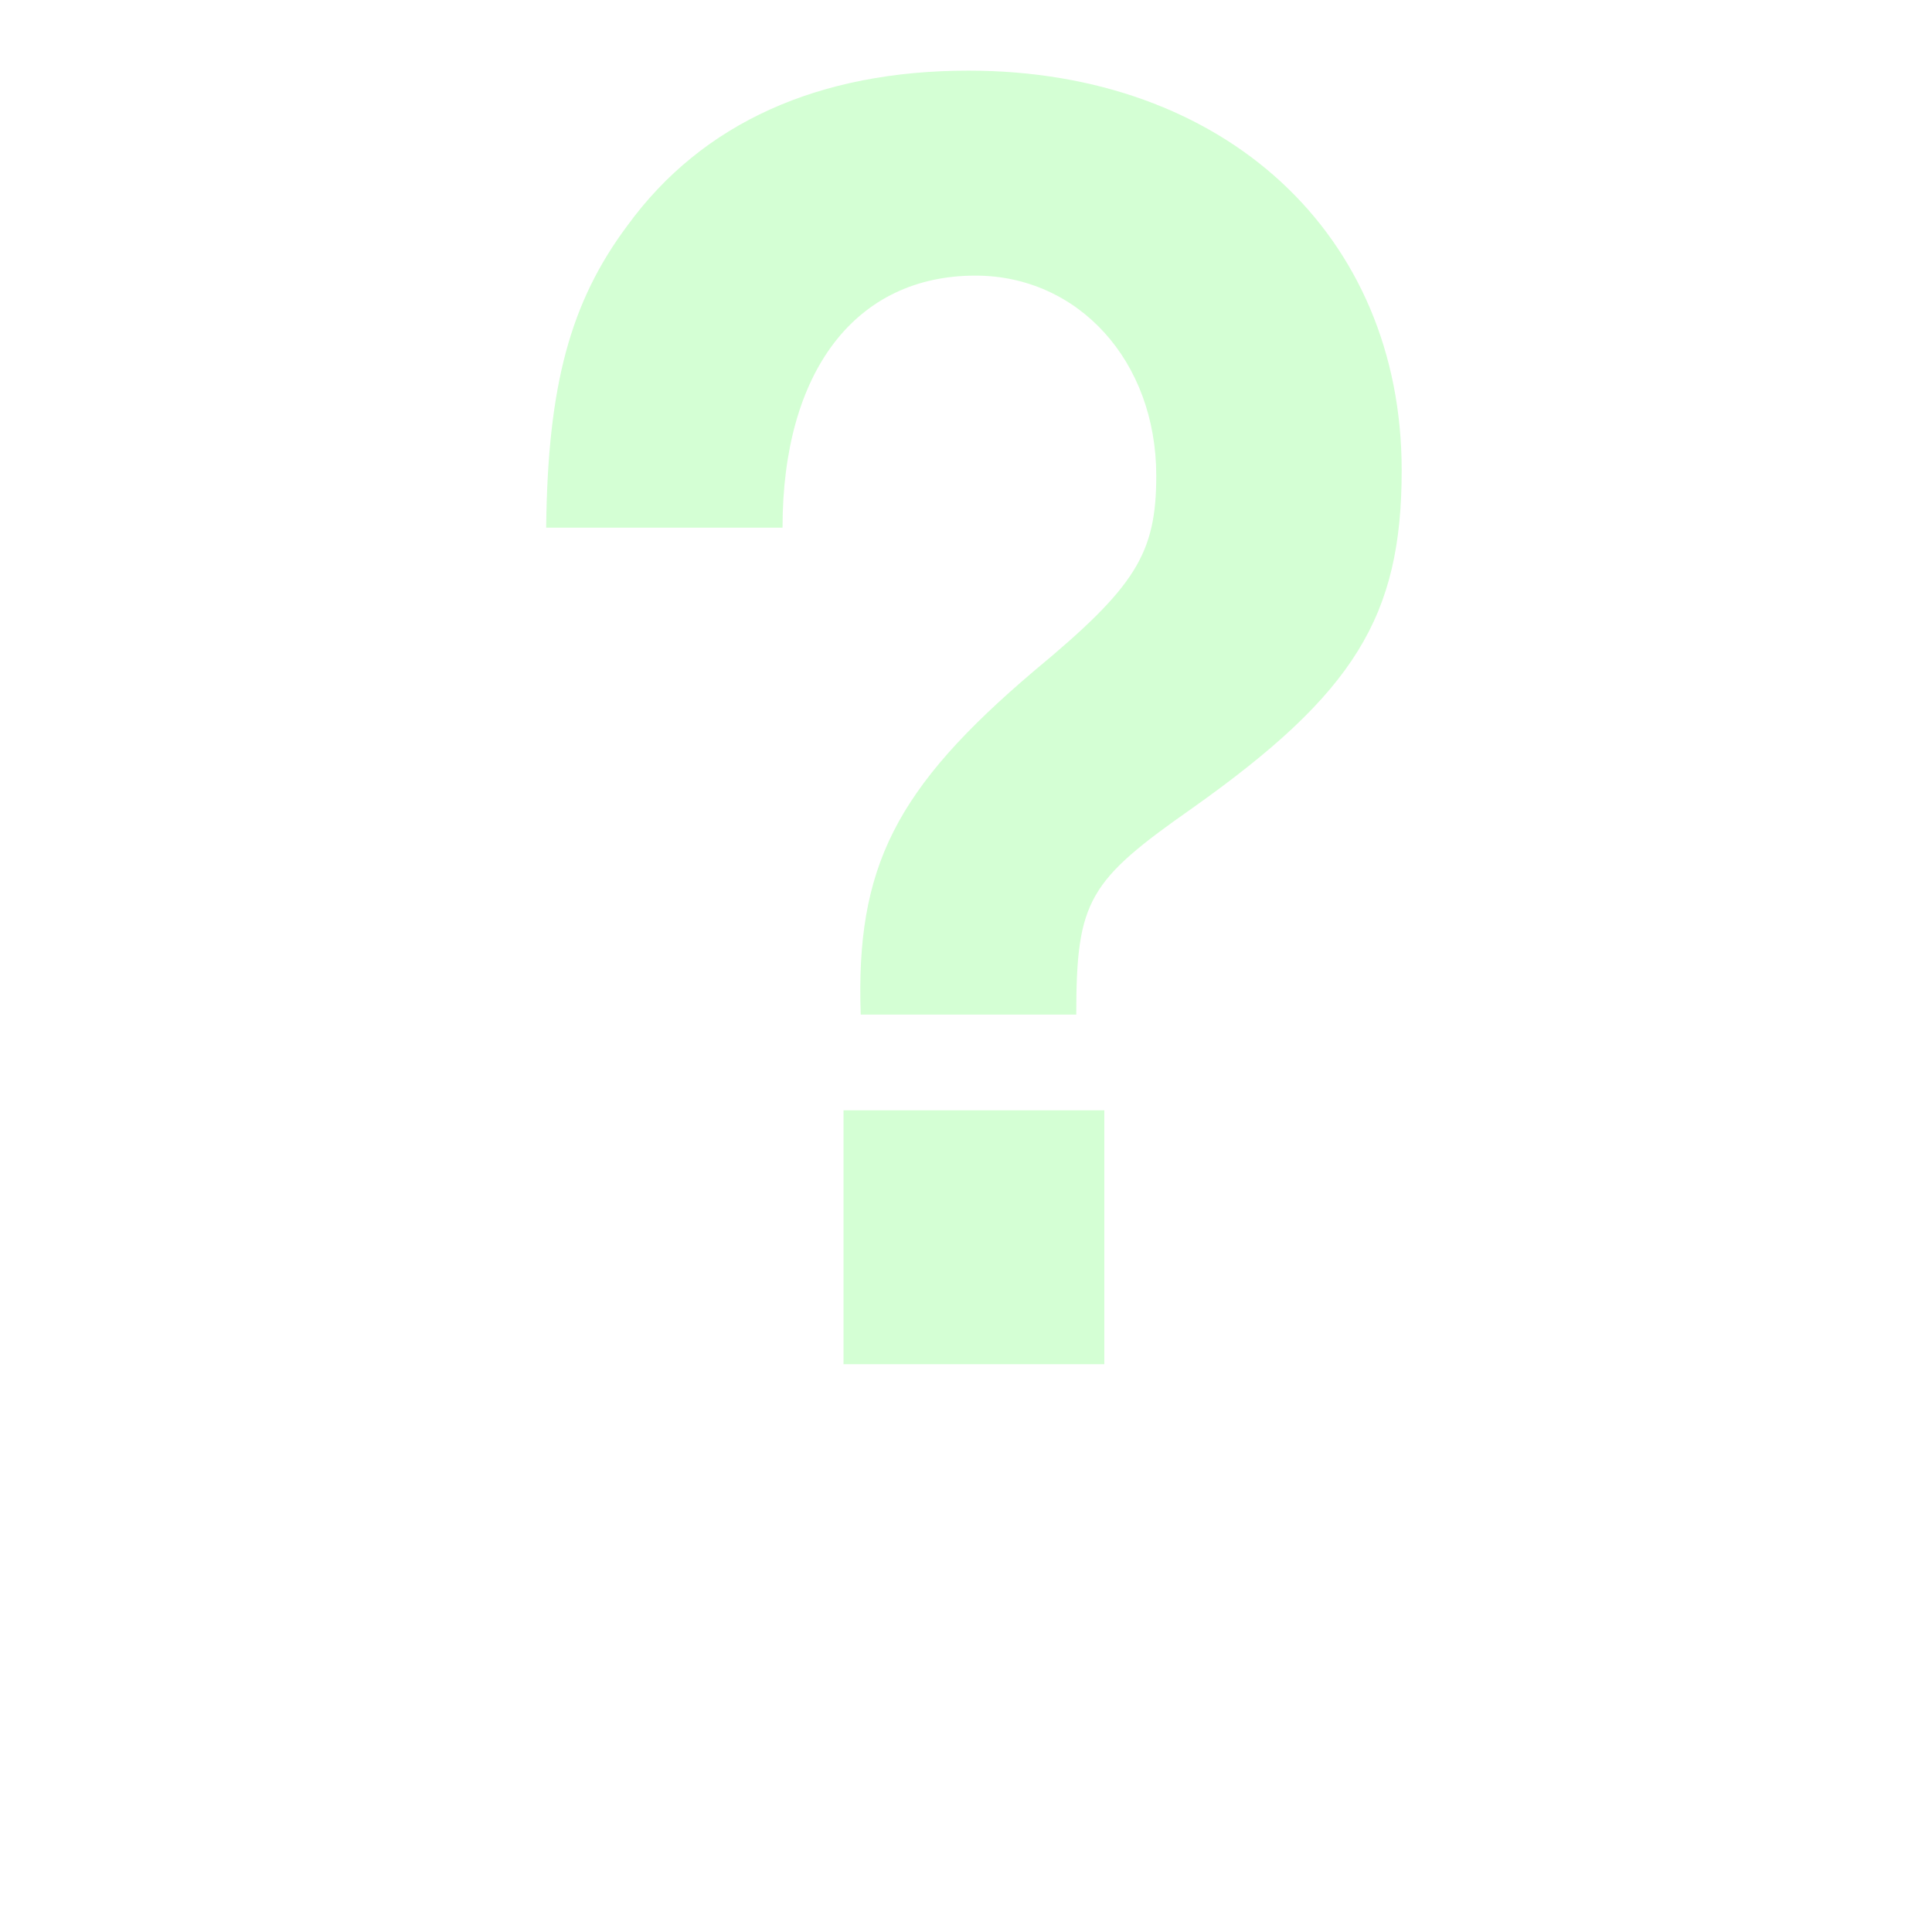
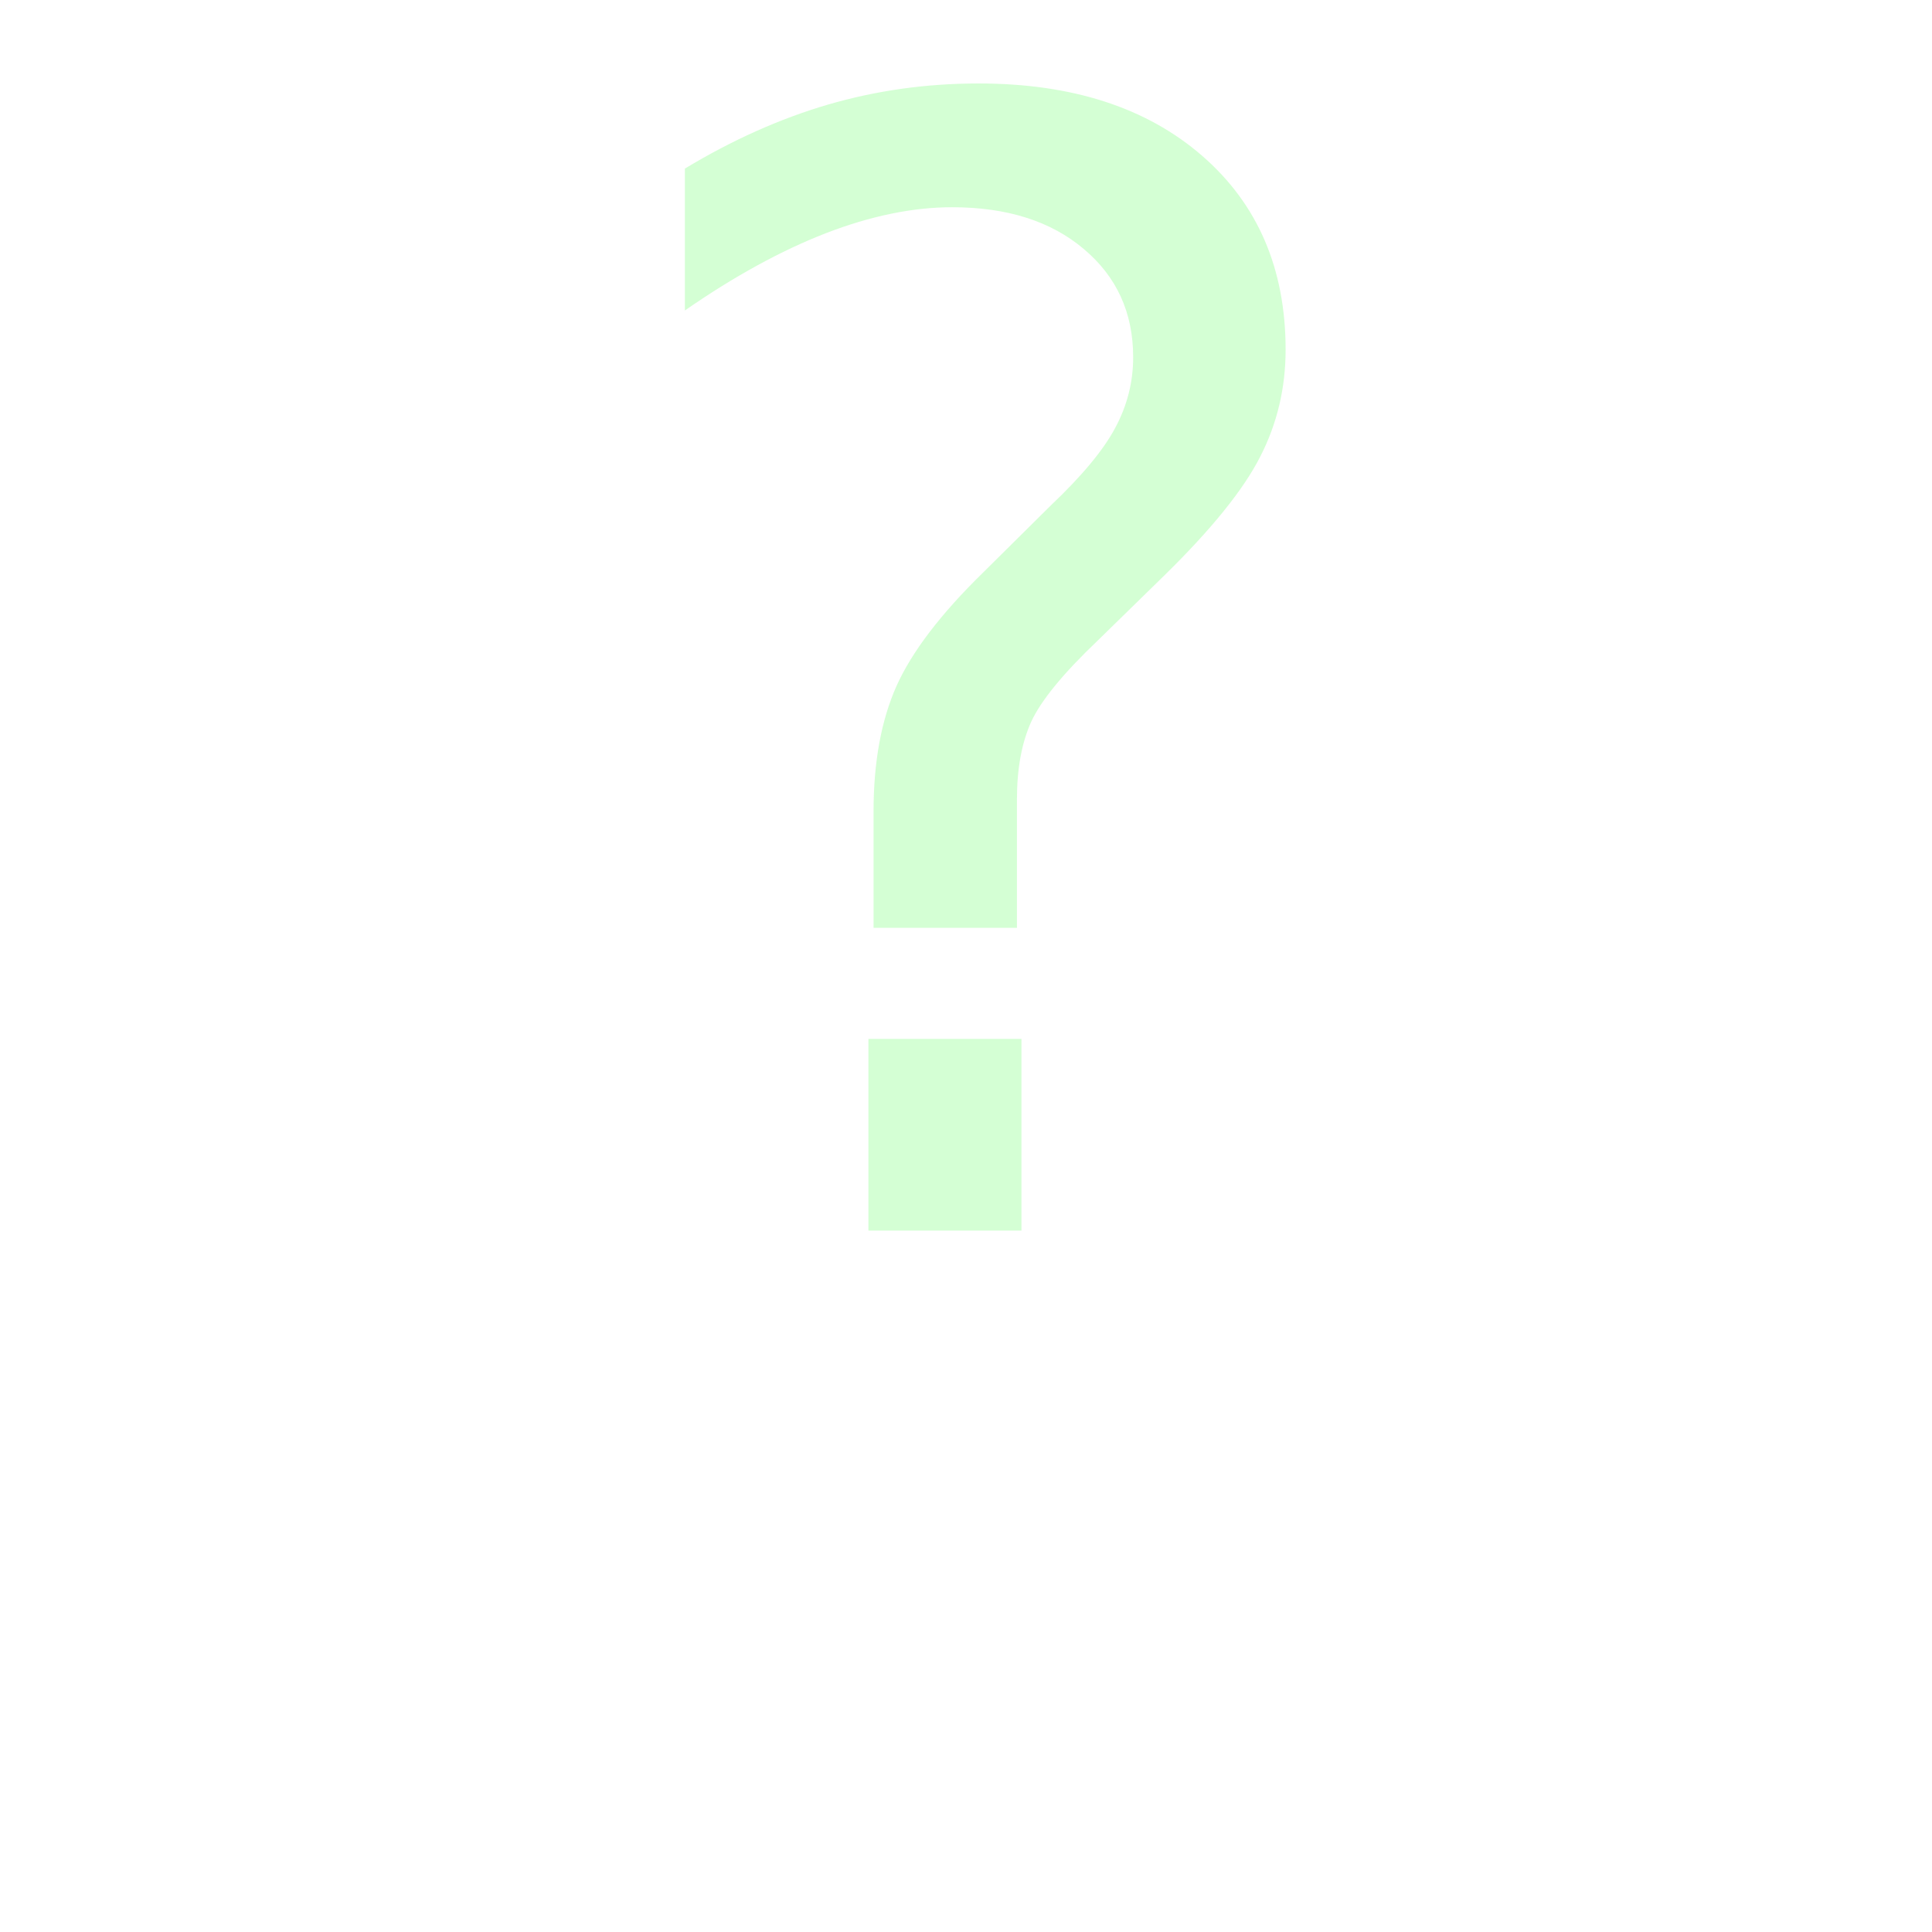
- <svg xmlns="http://www.w3.org/2000/svg" viewBox="0 0 100 100">
-   <text x="50" y="50" text-anchor="middle" dominant-baseline="central" font-family="Arial Black, Helvetica, sans-serif" font-size="90" font-weight="900" fill="#d4ffd4">?</text>
+ <svg xmlns="http://www.w3.org/2000/svg" viewBox="0 0 100 100" preserveAspectRatio="xMidYMid meet" width="100%" height="100%">
+   <text x="50" y="36" text-anchor="middle" dominant-baseline="central" font-family="PublicPixel, monospace" font-size="80" fill="#d4ffd4">?</text>
</svg>
